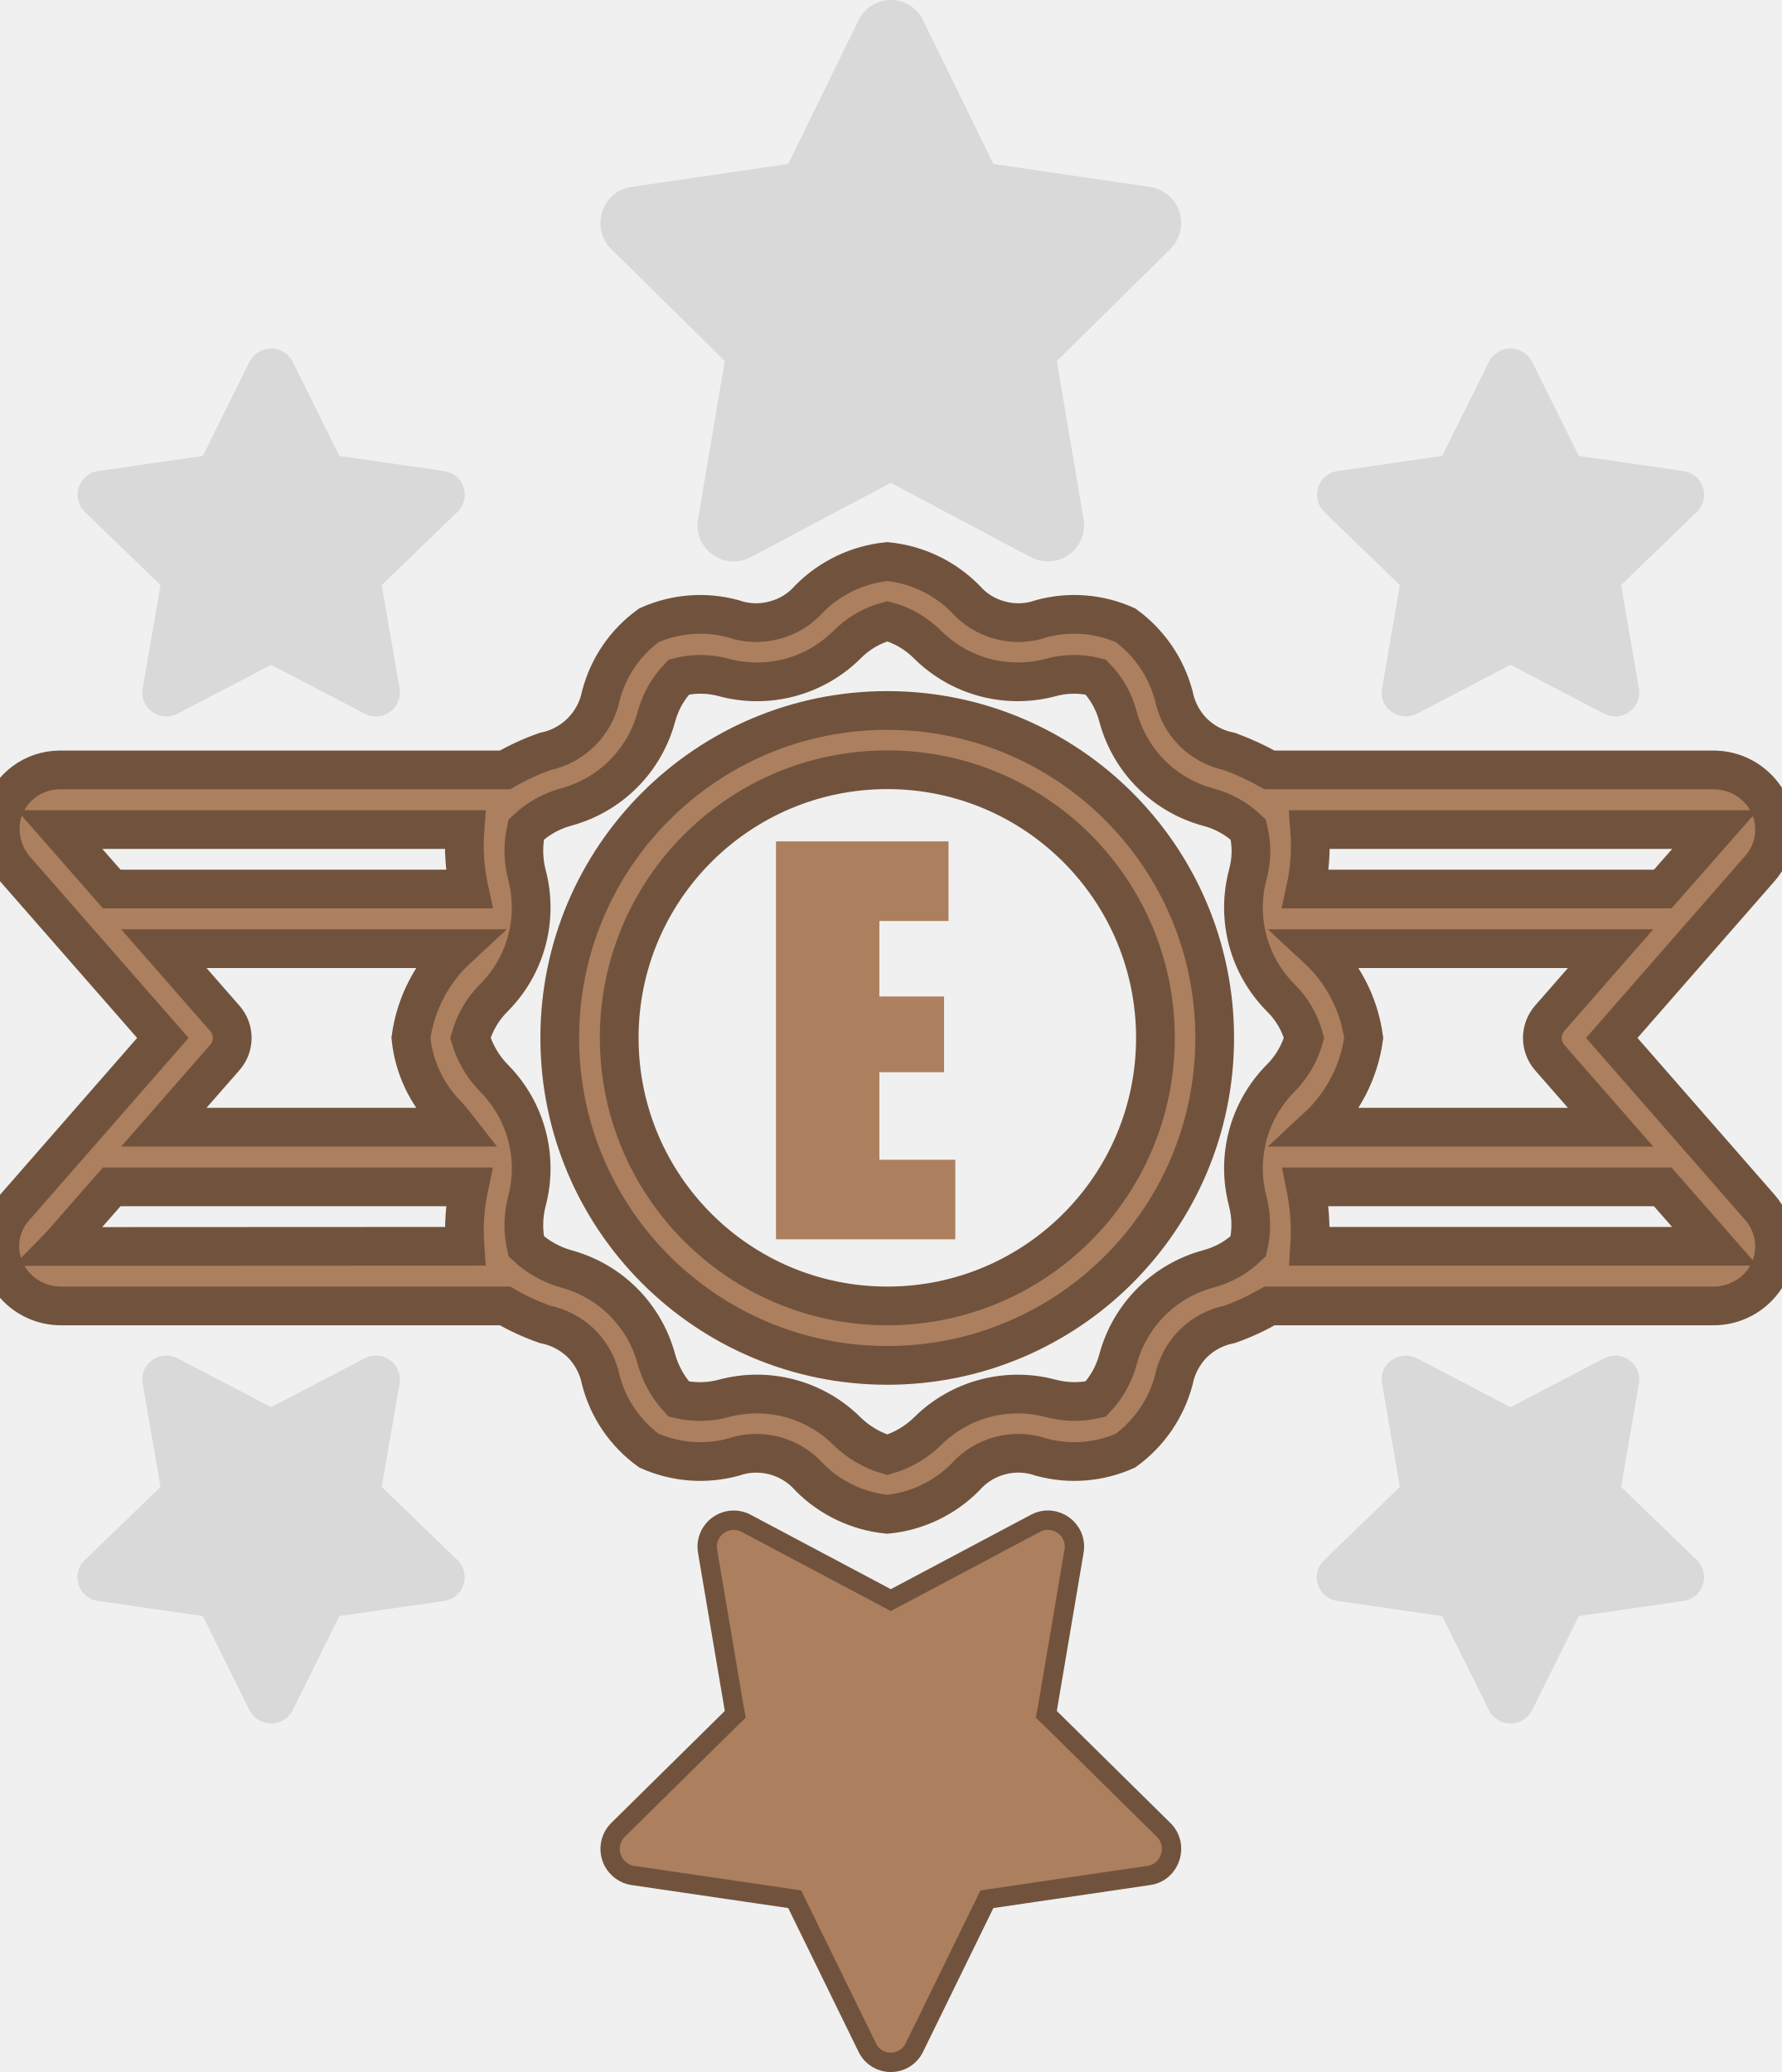
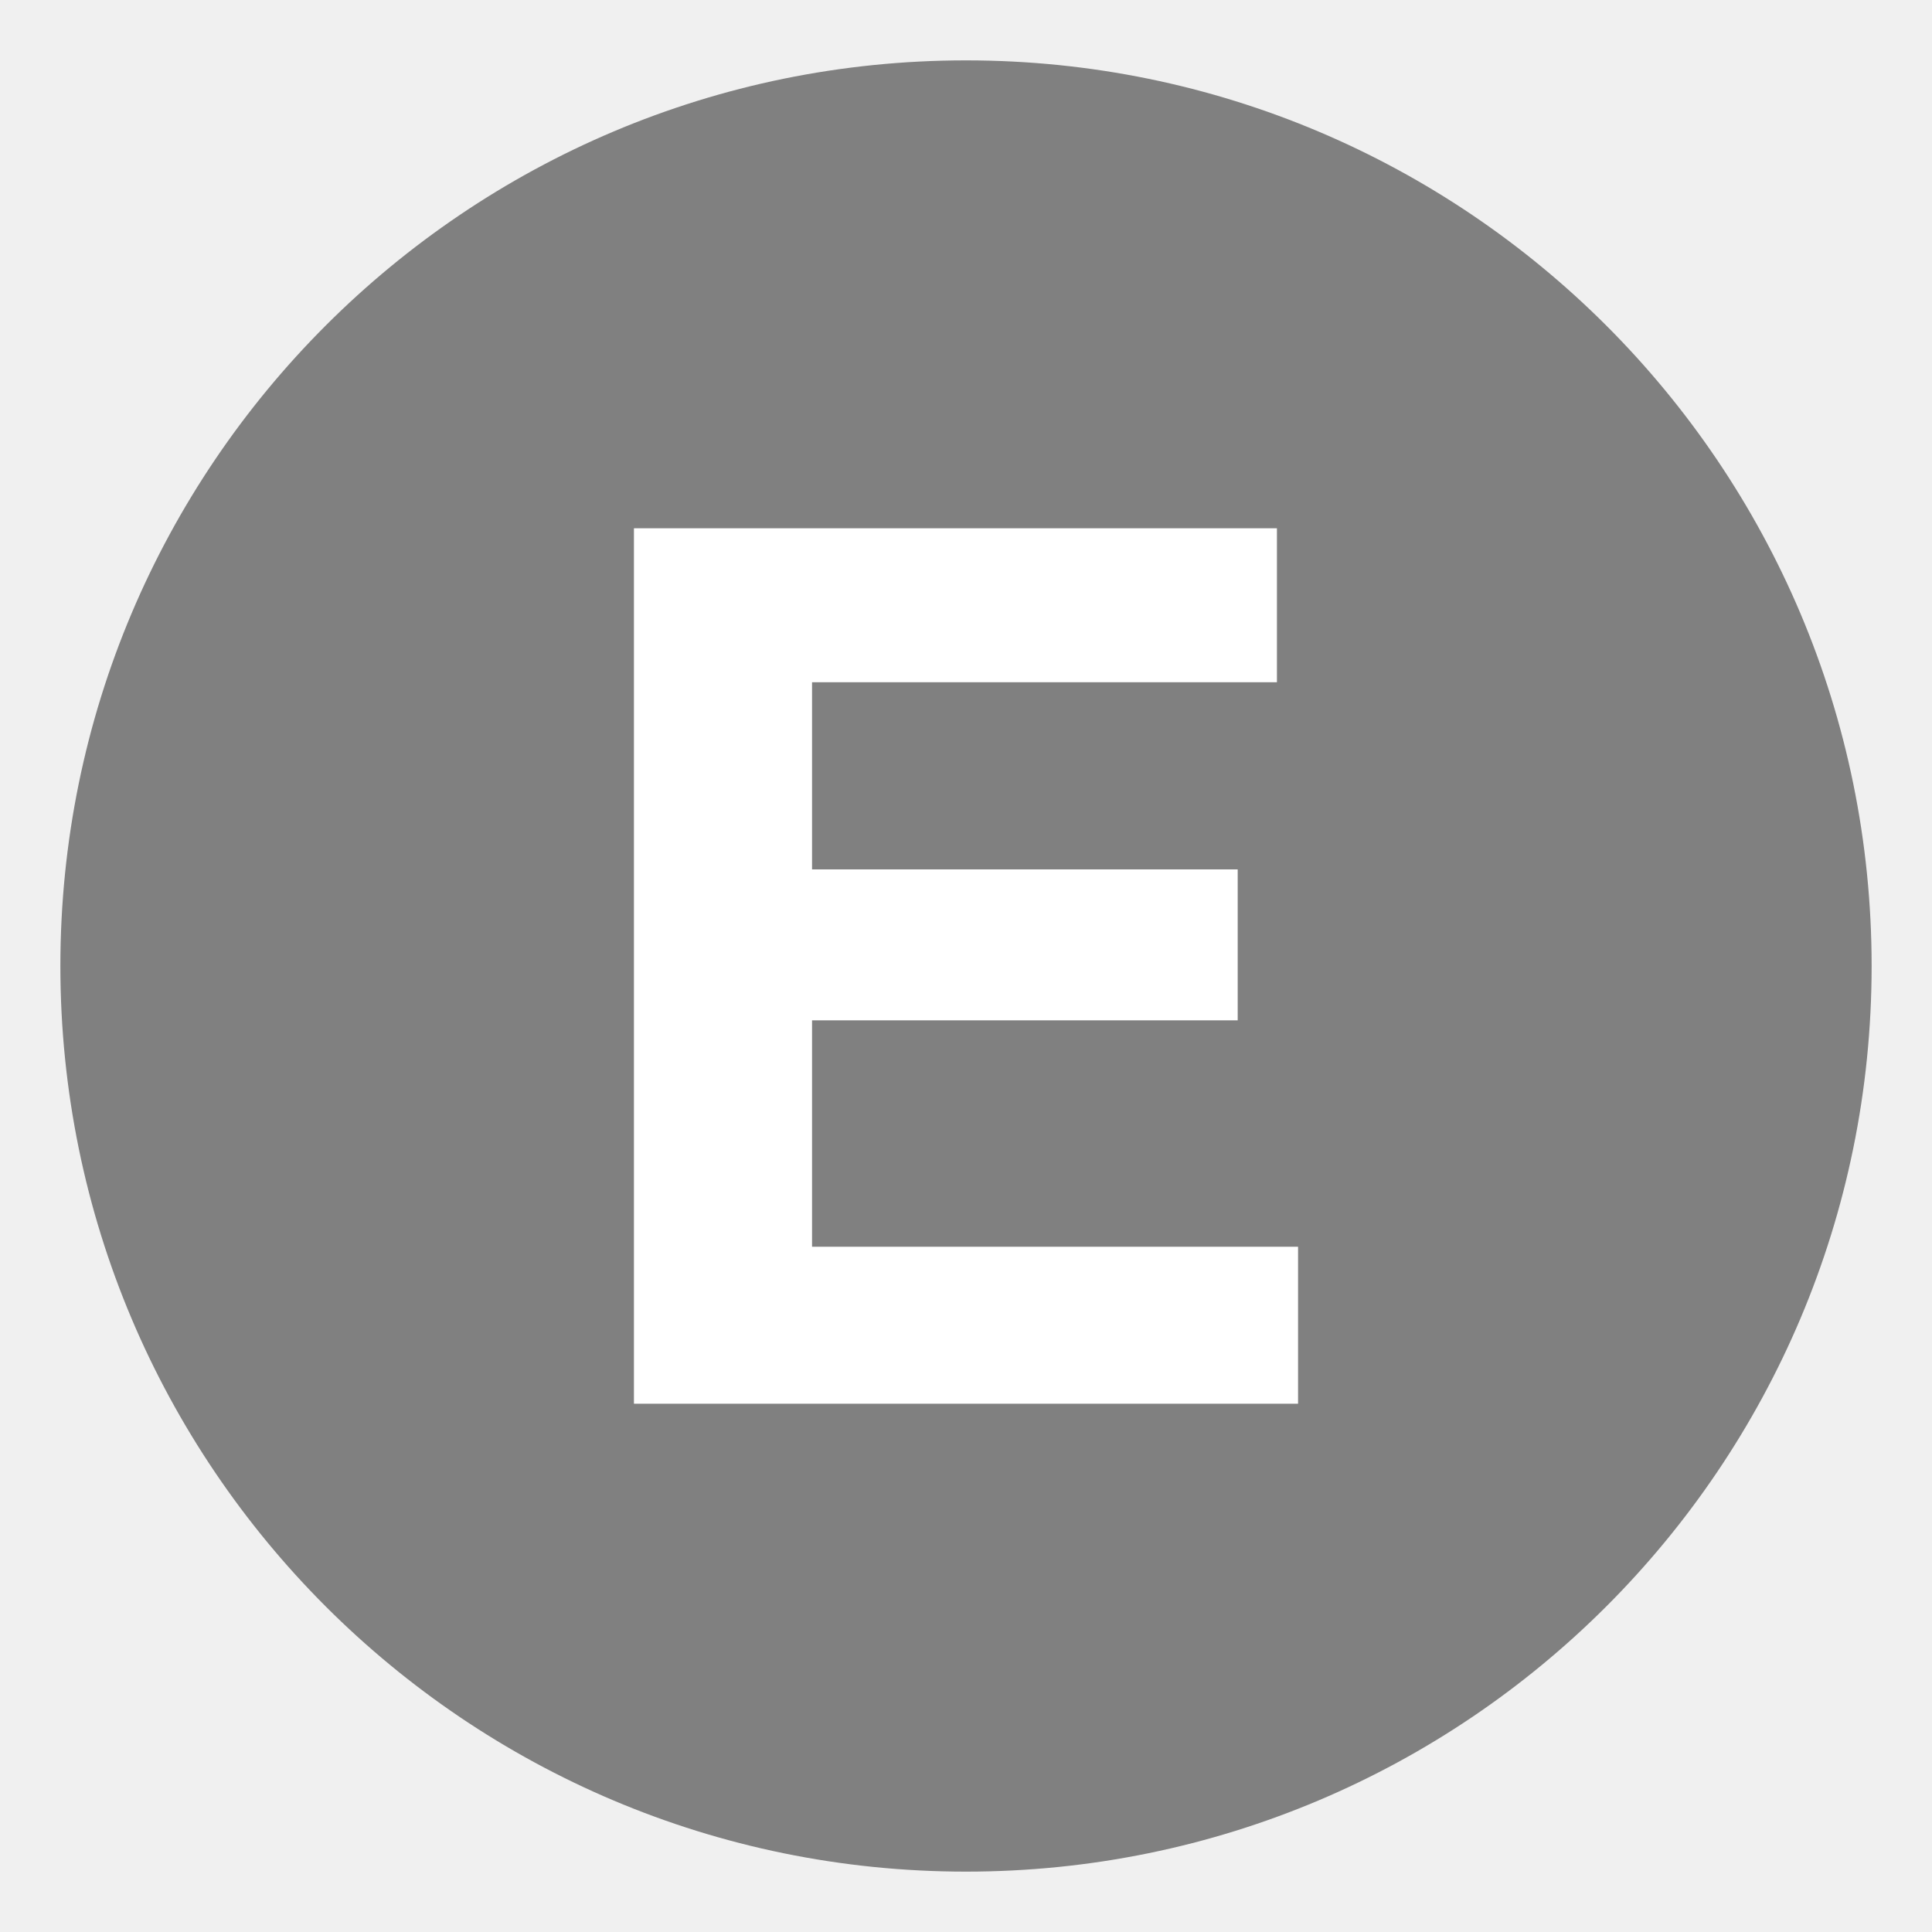
- <svg xmlns="http://www.w3.org/2000/svg" fill="none" viewBox="0 0 92 107">
-   <path d="M45.82 36.69a16.9 16.9 0 10-.01 33.82 16.9 16.9 0 00.01-33.82Zm0 30.75a13.84 13.84 0 110-27.69 13.84 13.84 0 010 27.69Zm45.05-5.1-7.64-8.74 7.64-8.74a3.05 3.05 0 00.29-3.66 3.2 3.2 0 00-2.73-1.44H65.56q-1-.56-2.06-.95a3.7 3.7 0 01-1.89-1 3.7 3.7 0 01-1-1.89 6.6 6.6 0 00-2.49-3.63 6.5 6.5 0 00-4.34-.34 3.6 3.6 0 01-2.13.08 3.6 3.6 0 01-1.81-1.12A6.6 6.6 0 0045.82 29a6.6 6.6 0 00-4.02 1.91q-.74.84-1.82 1.12a3.6 3.6 0 01-2.13-.08 6.5 6.5 0 00-4.34.34 6.5 6.5 0 00-2.48 3.63 3.7 3.7 0 01-2.89 2.89q-1.08.38-2.06.95h-23a3.1 3.1 0 00-2.95 2.19 3.2 3.2 0 00.72 3.01l7.56 8.64-7.64 8.74A3 3 0 00.48 66c.6.92 1.63 1.46 2.73 1.44h22.87q.98.57 2.06.95c.71.14 1.37.49 1.89 1 .51.52.86 1.18 1 1.89a6.5 6.5 0 002.48 3.63c1.37.61 2.9.73 4.35.34a3.65 3.65 0 013.94 1.04 6.6 6.6 0 004.02 1.91 6.6 6.6 0 004.02-1.91 3.6 3.6 0 011.81-1.12 3.6 3.6 0 012.13.08c1.44.39 2.98.27 4.34-.34a6.6 6.6 0 002.49-3.63c.14-.71.49-1.37 1-1.89a3.7 3.7 0 011.89-1q1.07-.38 2.06-.95h22.86A3.2 3.2 0 0091.16 66a3.05 3.05 0 00-.29-3.66Zm-2.31-19.5-2.7 3.07H67.42q.33-1.52.21-3.07zm-8.54 11.77 3.15 3.6H68.02a7.7 7.7 0 002.4-4.61 7.7 7.7 0 00-2.4-4.61h15.15l-3.15 3.6c-.5.58-.5 1.44 0 2.02Zm-56.89 3.01q.28.32.49.59H8.46l3.15-3.6c.51-.58.51-1.44 0-2.02l-3.15-3.6h15.16a7.7 7.7 0 00-2.4 4.61 6.6 6.6 0 001.91 4.02ZM5.77 45.91l-2.69-3.07h20.93q-.12 1.55.21 3.07zm-2.7 18.46.01-.01 2.69-3.07h18.45a11 11 0 00-.21 3.07zm54.67 5.8q-.31 1.18-1.16 2.08-1.17.27-2.34-.04a6.6 6.6 0 00-6.32 1.68 5 5 0 01-2.1 1.24 5 5 0 01-2.1-1.24 6.6 6.6 0 00-6.33-1.68c-.76.21-1.57.22-2.34.04a5 5 0 01-1.16-2.08 6.6 6.6 0 00-4.64-4.64 5 5 0 01-2.08-1.17 5 5 0 01.04-2.34 6.6 6.6 0 00-1.68-6.32 5 5 0 01-1.24-2.1q.34-1.21 1.24-2.1a6.6 6.6 0 001.68-6.32 5 5 0 01-.04-2.34q.9-.85 2.08-1.17a6.6 6.6 0 004.64-4.64q.32-1.19 1.17-2.07a4.6 4.6 0 012.34.03c2.25.6 4.66-.04 6.32-1.68a4.6 4.6 0 012.1-1.23c.79.21 1.52.64 2.1 1.23a6.6 6.6 0 006.32 1.68 4.6 4.6 0 012.34-.03q.85.88 1.16 2.07a6.6 6.6 0 004.65 4.65c.77.2 1.49.6 2.07 1.16q.29 1.17-.03 2.34a6.6 6.6 0 001.68 6.32q.9.88 1.23 2.1-.34 1.21-1.23 2.1a6.6 6.6 0 00-1.68 6.32q.3 1.17.03 2.34-.88.85-2.07 1.17a6.6 6.6 0 00-4.65 4.64Zm9.89-5.81q.1-1.55-.21-3.07h18.44l2.69 3.07z" fill="#AC7F5E" stroke="#71533D" stroke-width="2" mask="url(#path-1-inside-1_2049_2)" />
-   <path d="M40.07 43.45h8.91v4.11h-3.57v3.9h3.34v3.91h-3.34v4.52h3.92V64h-9.26z" fill="#AC7F5E" />
-   <path d="M13.33 18.91a.75.75 0 011.34 0l2.41 4.86.12.23.26.04 5.4.78c.62.09.85.83.42 1.25l-3.91 3.78-.19.19.04.26.92 5.34c.11.59-.52 1.06-1.08.77l-4.83-2.52-.23-.12-.23.12-4.83 2.52c-.56.29-1.19-.18-1.08-.77l.92-5.34.04-.26-.19-.19-3.91-3.78a.74.74 0 01.31-1.23l.11-.02 5.4-.78.26-.04.12-.23zm64 0a.75.75 0 011.34 0l2.41 4.86.12.23.26.04 5.4.78c.62.09.85.83.42 1.25l-3.91 3.78-.19.19.04.26.92 5.34c.11.59-.52 1.06-1.08.77l-4.83-2.52-.23-.12-.23.12-4.83 2.52c-.56.29-1.19-.18-1.08-.77l.92-5.34.04-.26-.19-.19-3.91-3.78a.74.74 0 01.31-1.23l.11-.02 5.4-.78.26-.04.12-.23zM44.78 1.27a1.35 1.35 0 012.44 0l3.63 7.42.11.23.26.04 8.11 1.19a1.39 1.39 0 01.75 2.36l-5.86 5.78-.19.18.05.26 1.38 8.15a1.37 1.37 0 01-1.98 1.46l-7.25-3.85-.23-.12-.23.12-7.25 3.85c-1 .52-2.18-.32-1.98-1.46l1.38-8.15.05-.26-.19-.18-5.86-5.78c-.82-.8-.36-2.2.75-2.36l8.11-1.19.26-.04.11-.23zm33.89 86.82a.75.75 0 01-1.34 0l-2.41-4.86-.12-.23-.26-.04-5.4-.78a.73.73 0 01-.42-1.25l3.91-3.78.19-.19-.04-.26-.92-5.34c-.11-.59.52-1.06 1.08-.77l4.83 2.52.23.12.23-.12 4.83-2.52c.56-.29 1.19.18 1.08.77l-.92 5.34-.04.26.19.19 3.91 3.78a.74.74 0 01-.31 1.23l-.11.02-5.4.78-.26.04-.12.23zm-64 0a.75.75 0 01-1.34 0l-2.41-4.86-.12-.23-.26-.04-5.4-.78a.73.73 0 01-.42-1.25l3.91-3.78.19-.19-.04-.26-.92-5.34c-.11-.59.52-1.06 1.08-.77l4.83 2.52.23.12.23-.12 4.83-2.52c.56-.29 1.19.18 1.08.77l-.92 5.34-.04.26.19.19 3.91 3.78a.74.74 0 01-.31 1.23l-.11.02-5.4.78-.26.04-.12.23z" fill="#D9D9D9" stroke="#D9D9D9" />
-   <path d="M47.22 105.73a1.35 1.35 0 01-2.44 0l-3.63-7.42-.11-.23-.26-.04-8.11-1.19a1.39 1.39 0 01-.75-2.36l5.86-5.78.19-.18-.05-.26-1.38-8.15a1.37 1.37 0 011.98-1.46l7.25 3.85.23.12.23-.12 7.25-3.85c1-.52 2.18.32 1.98 1.46l-1.38 8.15-.05.26.19.18 5.86 5.78c.82.8.36 2.2-.75 2.36l-8.11 1.19-.26.04-.11.23z" fill="#AC7F5E" stroke="#71533D" />
+ <svg xmlns="http://www.w3.org/2000/svg" viewBox="0 0 64 64" aria-hidden="true" class="iconify iconify--emojione">
+   <g stroke-width="0" />
+   <g stroke-linecap="round" stroke-linejoin="round" />
+   <circle cx="32" cy="32" r="30" fill="gray" />
+   <path d="M42.3 22.6H26.9v6.2H41v5H26.9v7.5H43v5.2H21v-29h21.3z" fill="#fff" />
</svg>
